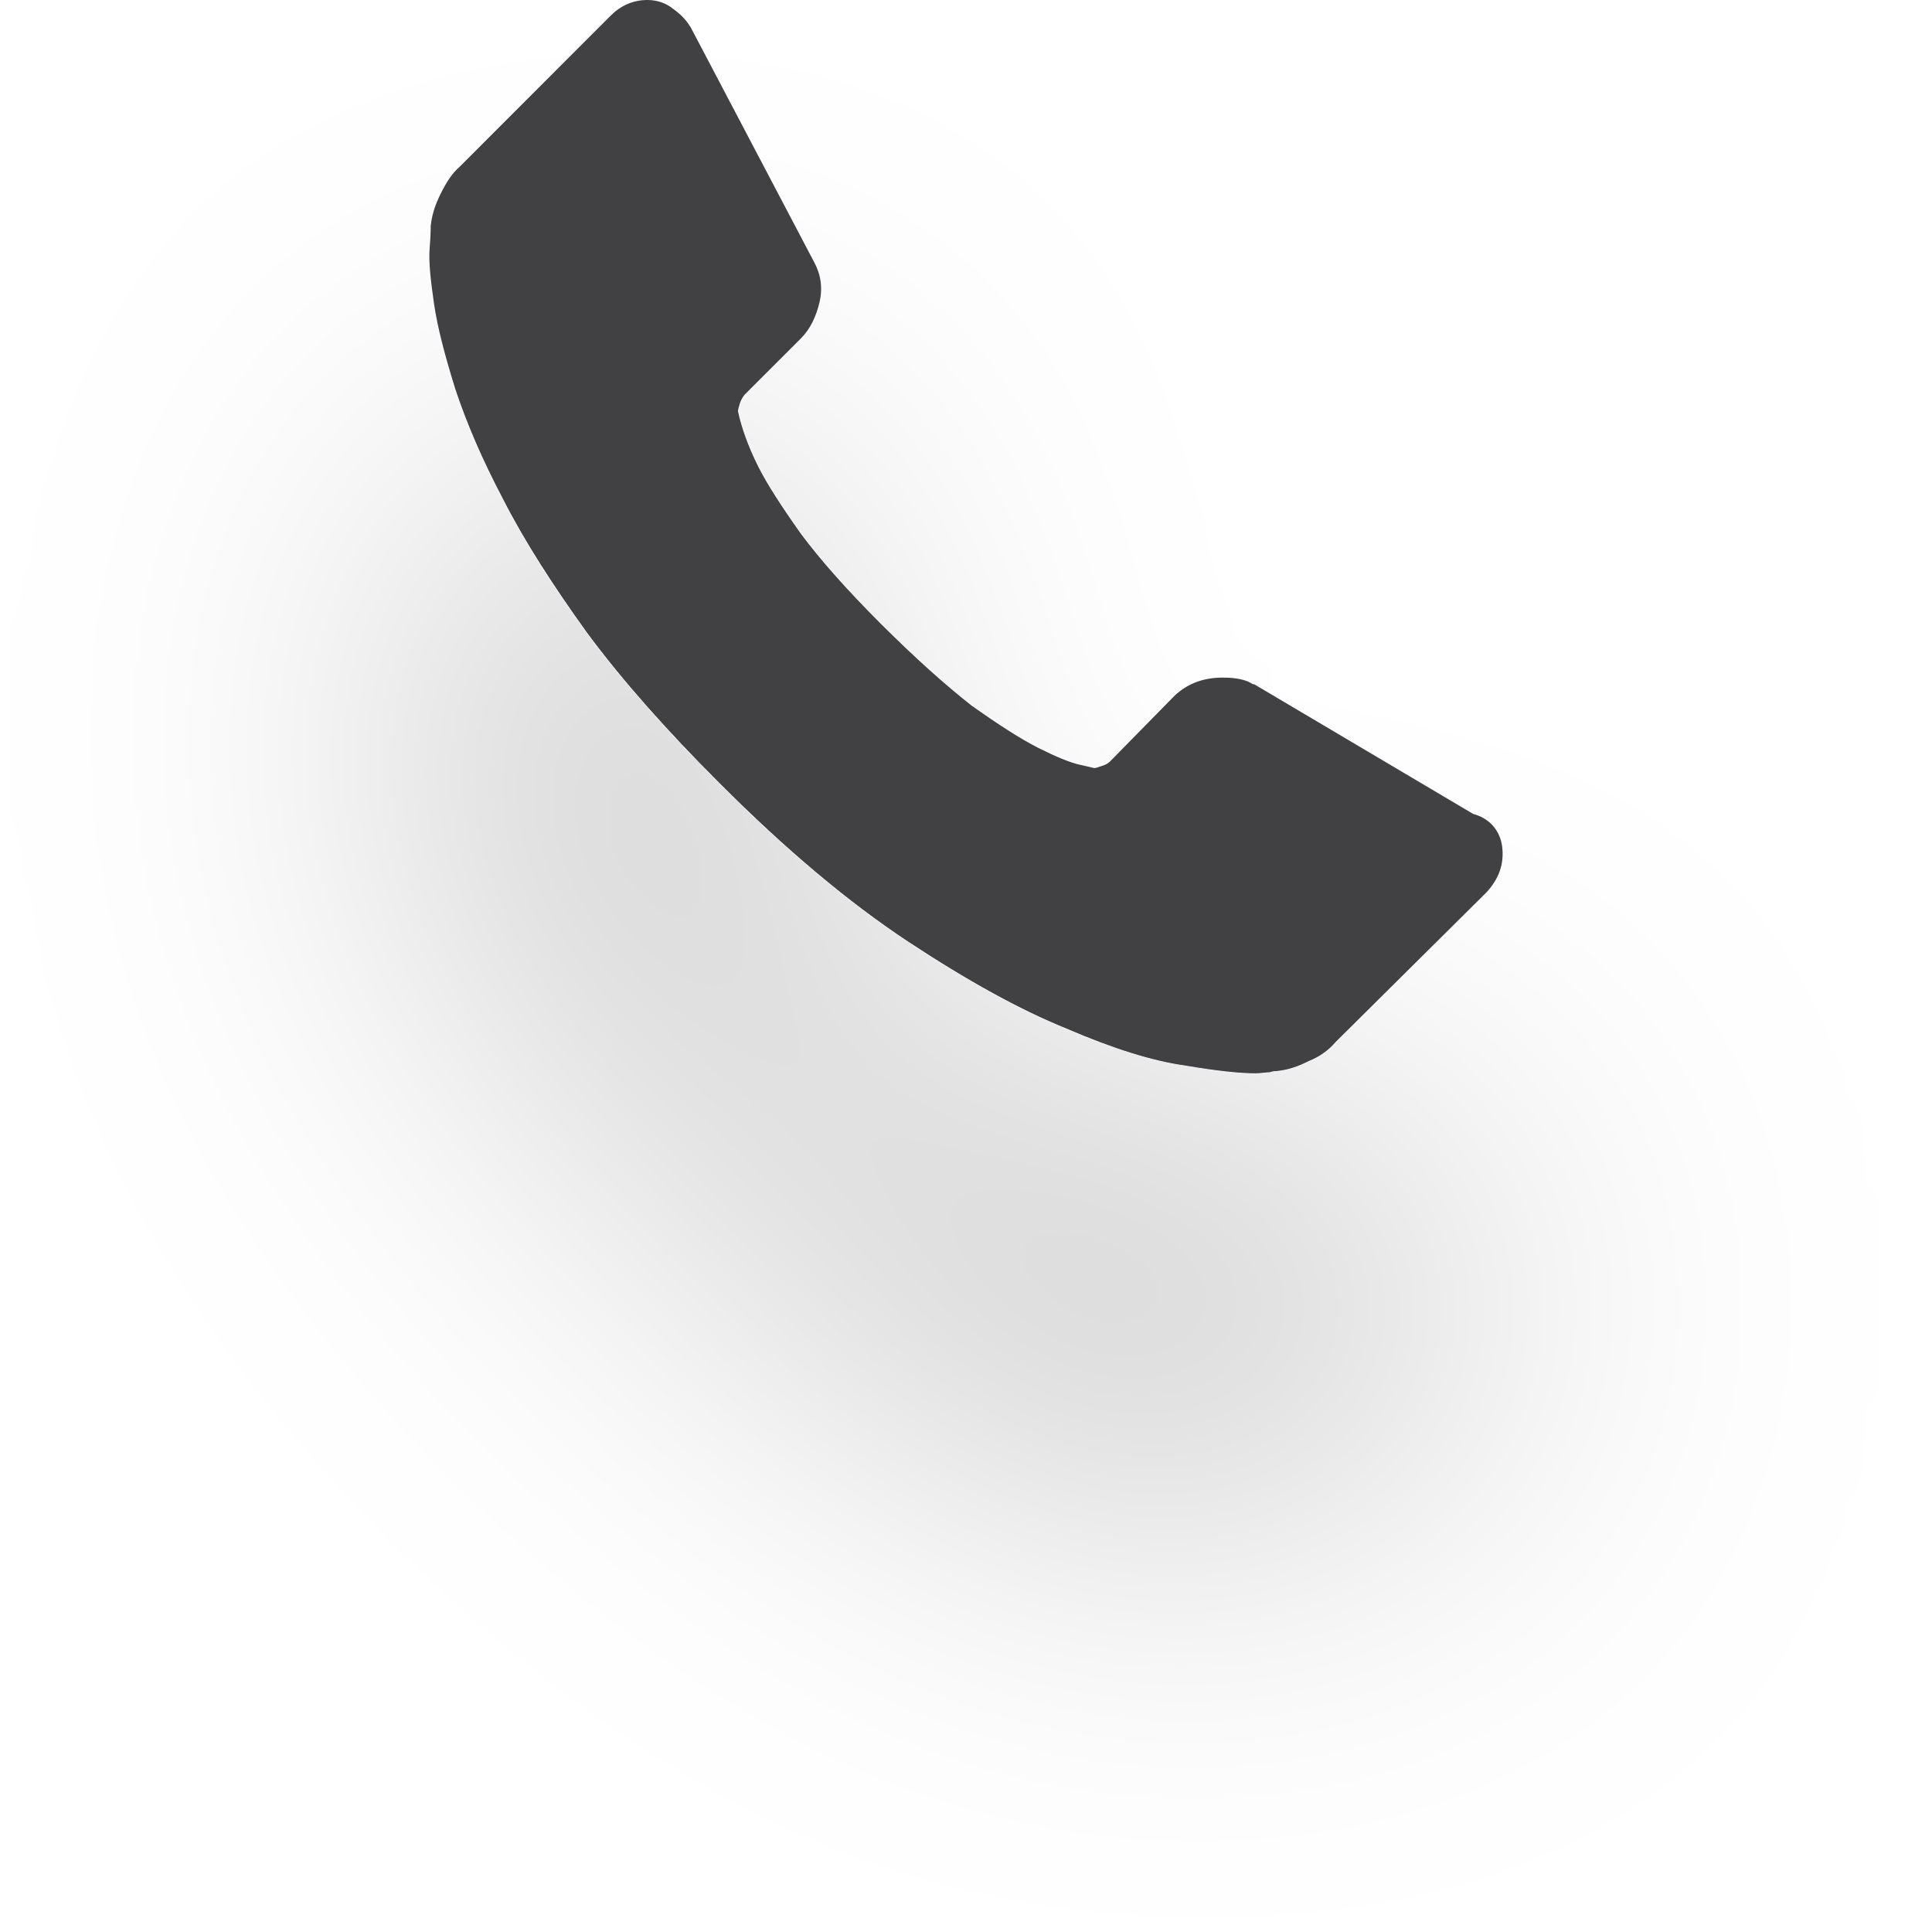
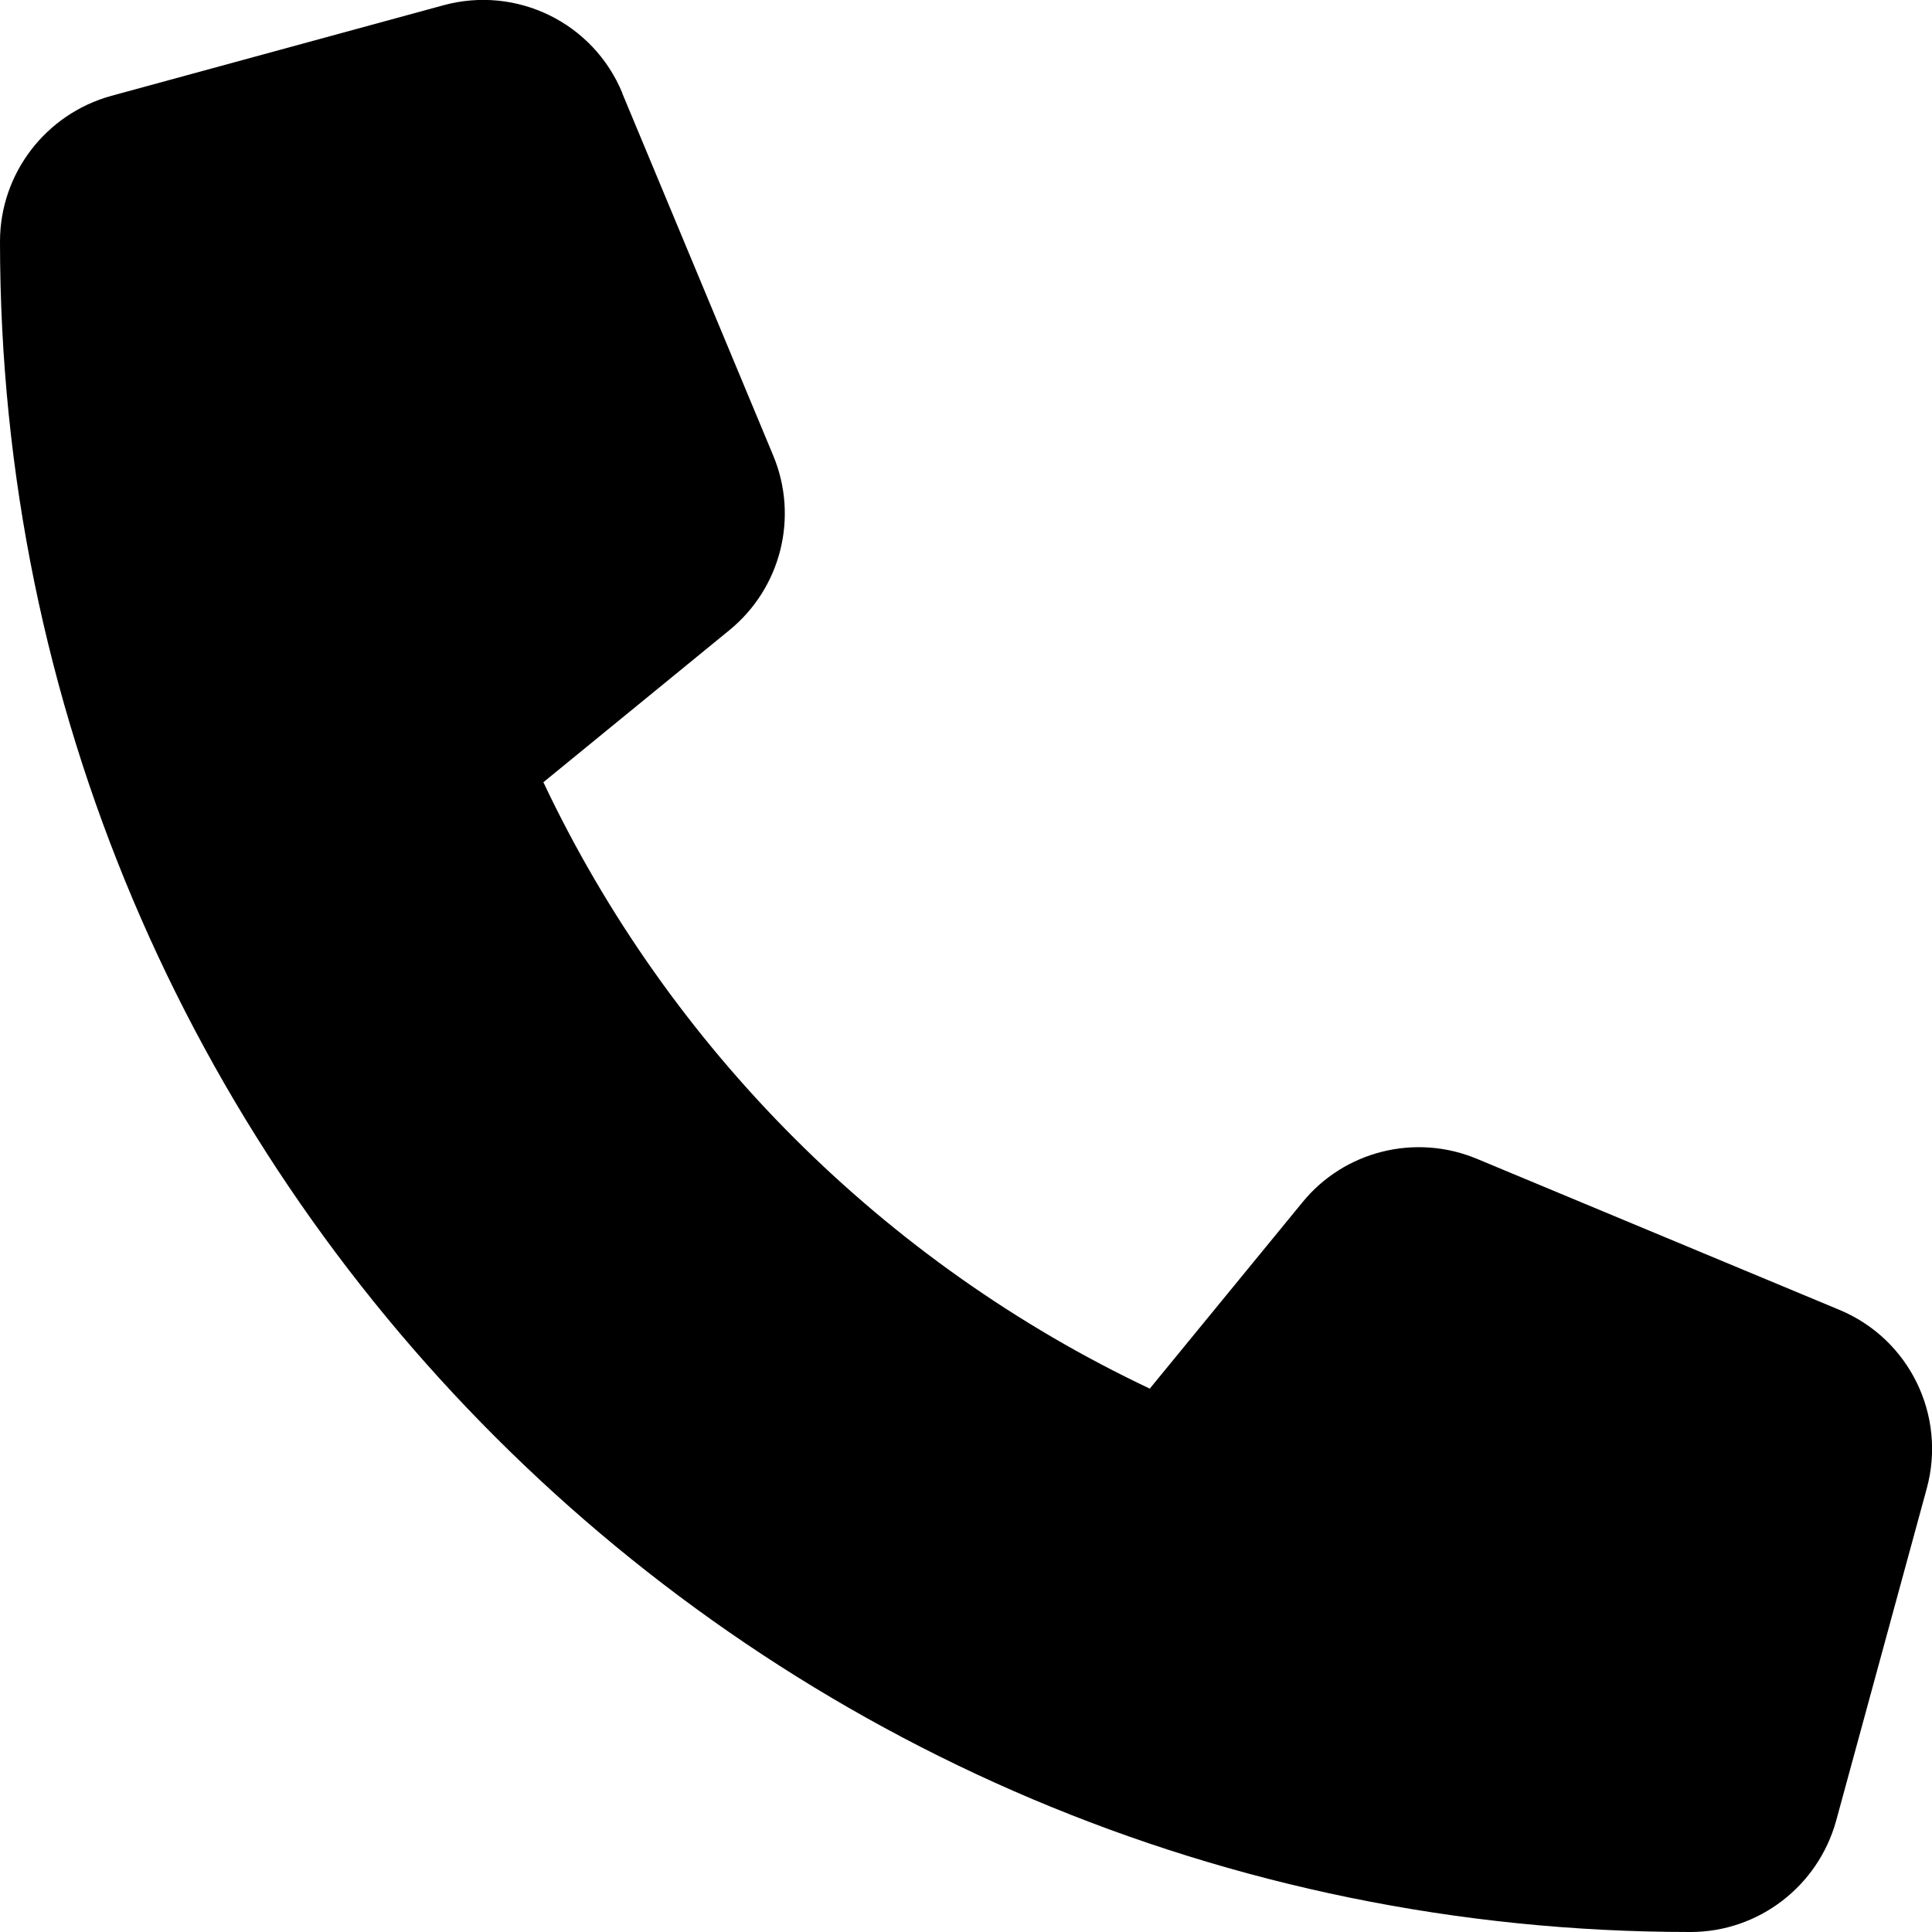
- <svg xmlns="http://www.w3.org/2000/svg" width="18" height="18" viewBox="0 0 18 18" fill="none">
-   <g filter="url(#filter0_d_3_238)">
-     <path d="M13.995 7.885C14.016 8.052 13.964 8.188 13.85 8.313L12.444 9.708C12.382 9.781 12.299 9.844 12.195 9.885C12.091 9.938 11.997 9.969 11.893 9.979C11.882 9.979 11.862 9.979 11.83 9.99C11.799 9.99 11.747 10 11.695 10C11.56 10 11.341 9.979 11.039 9.927C10.737 9.885 10.373 9.771 9.936 9.583C9.499 9.406 9.01 9.135 8.458 8.771C7.906 8.406 7.323 7.917 6.699 7.292C6.209 6.802 5.793 6.333 5.47 5.896C5.148 5.448 4.887 5.042 4.69 4.656C4.492 4.281 4.346 3.938 4.242 3.625C4.148 3.323 4.076 3.052 4.044 2.833C4.013 2.615 3.992 2.438 4.003 2.312C4.013 2.188 4.013 2.115 4.013 2.104C4.024 2 4.055 1.906 4.107 1.802C4.159 1.698 4.211 1.615 4.284 1.552L5.689 0.146C5.783 0.052 5.897 0 6.032 0C6.126 0 6.209 0.031 6.272 0.083C6.345 0.135 6.407 0.198 6.449 0.281L7.583 2.438C7.646 2.552 7.667 2.677 7.636 2.813C7.604 2.948 7.552 3.063 7.459 3.156L6.938 3.677C6.928 3.688 6.907 3.719 6.896 3.75C6.886 3.781 6.876 3.813 6.876 3.833C6.907 3.979 6.969 4.156 7.063 4.344C7.146 4.51 7.282 4.719 7.459 4.969C7.636 5.208 7.885 5.49 8.208 5.813C8.531 6.135 8.812 6.385 9.051 6.573C9.301 6.75 9.509 6.885 9.676 6.969C9.842 7.052 9.967 7.104 10.061 7.125L10.196 7.156C10.207 7.156 10.238 7.146 10.269 7.135C10.3 7.125 10.321 7.115 10.342 7.094L10.946 6.479C11.07 6.365 11.216 6.313 11.393 6.313C11.518 6.313 11.612 6.333 11.674 6.375H11.685L13.725 7.583C13.881 7.625 13.975 7.74 13.995 7.885Z" fill="#414042" />
-   </g>
-   <defs>
-     <filter id="filter0_d_3_238" x="0" y="0" width="18" height="18" filterUnits="userSpaceOnUse" color-interpolation-filters="sRGB">
-       <feFlood flood-opacity="0" result="BackgroundImageFix" />
-       <feColorMatrix in="SourceAlpha" type="matrix" values="0 0 0 0 0 0 0 0 0 0 0 0 0 0 0 0 0 0 127 0" result="hardAlpha" />
-       <feOffset dy="4" />
-       <feGaussianBlur stdDeviation="2" />
-       <feComposite in2="hardAlpha" operator="out" />
-       <feColorMatrix type="matrix" values="0 0 0 0 0 0 0 0 0 0 0 0 0 0 0 0 0 0 0.25 0" />
-       <feBlend mode="normal" in2="BackgroundImageFix" result="effect1_dropShadow_3_238" />
-       <feBlend mode="normal" in="SourceGraphic" in2="effect1_dropShadow_3_238" result="shape" />
-     </filter>
-   </defs>
+ <svg xmlns="http://www.w3.org/2000/svg" viewBox="0 0 512 512">
+   <path d="M164.9 24.6c-7.7-18.6-28-28.5-47.4-23.2l-88 24C12.1 30.2 0 46 0 64C0 311.4 200.6 512 448 512c18 0 33.8-12.1 38.6-29.5l24-88c5.3-19.4-4.6-39.7-23.2-47.4l-96-40c-16.3-6.8-35.2-2.1-46.3 11.6L304.7 368C234.3 334.7 177.3 277.7 144 207.3L193.3 167c13.7-11.2 18.4-30 11.6-46.3l-40-96z" />
</svg>
